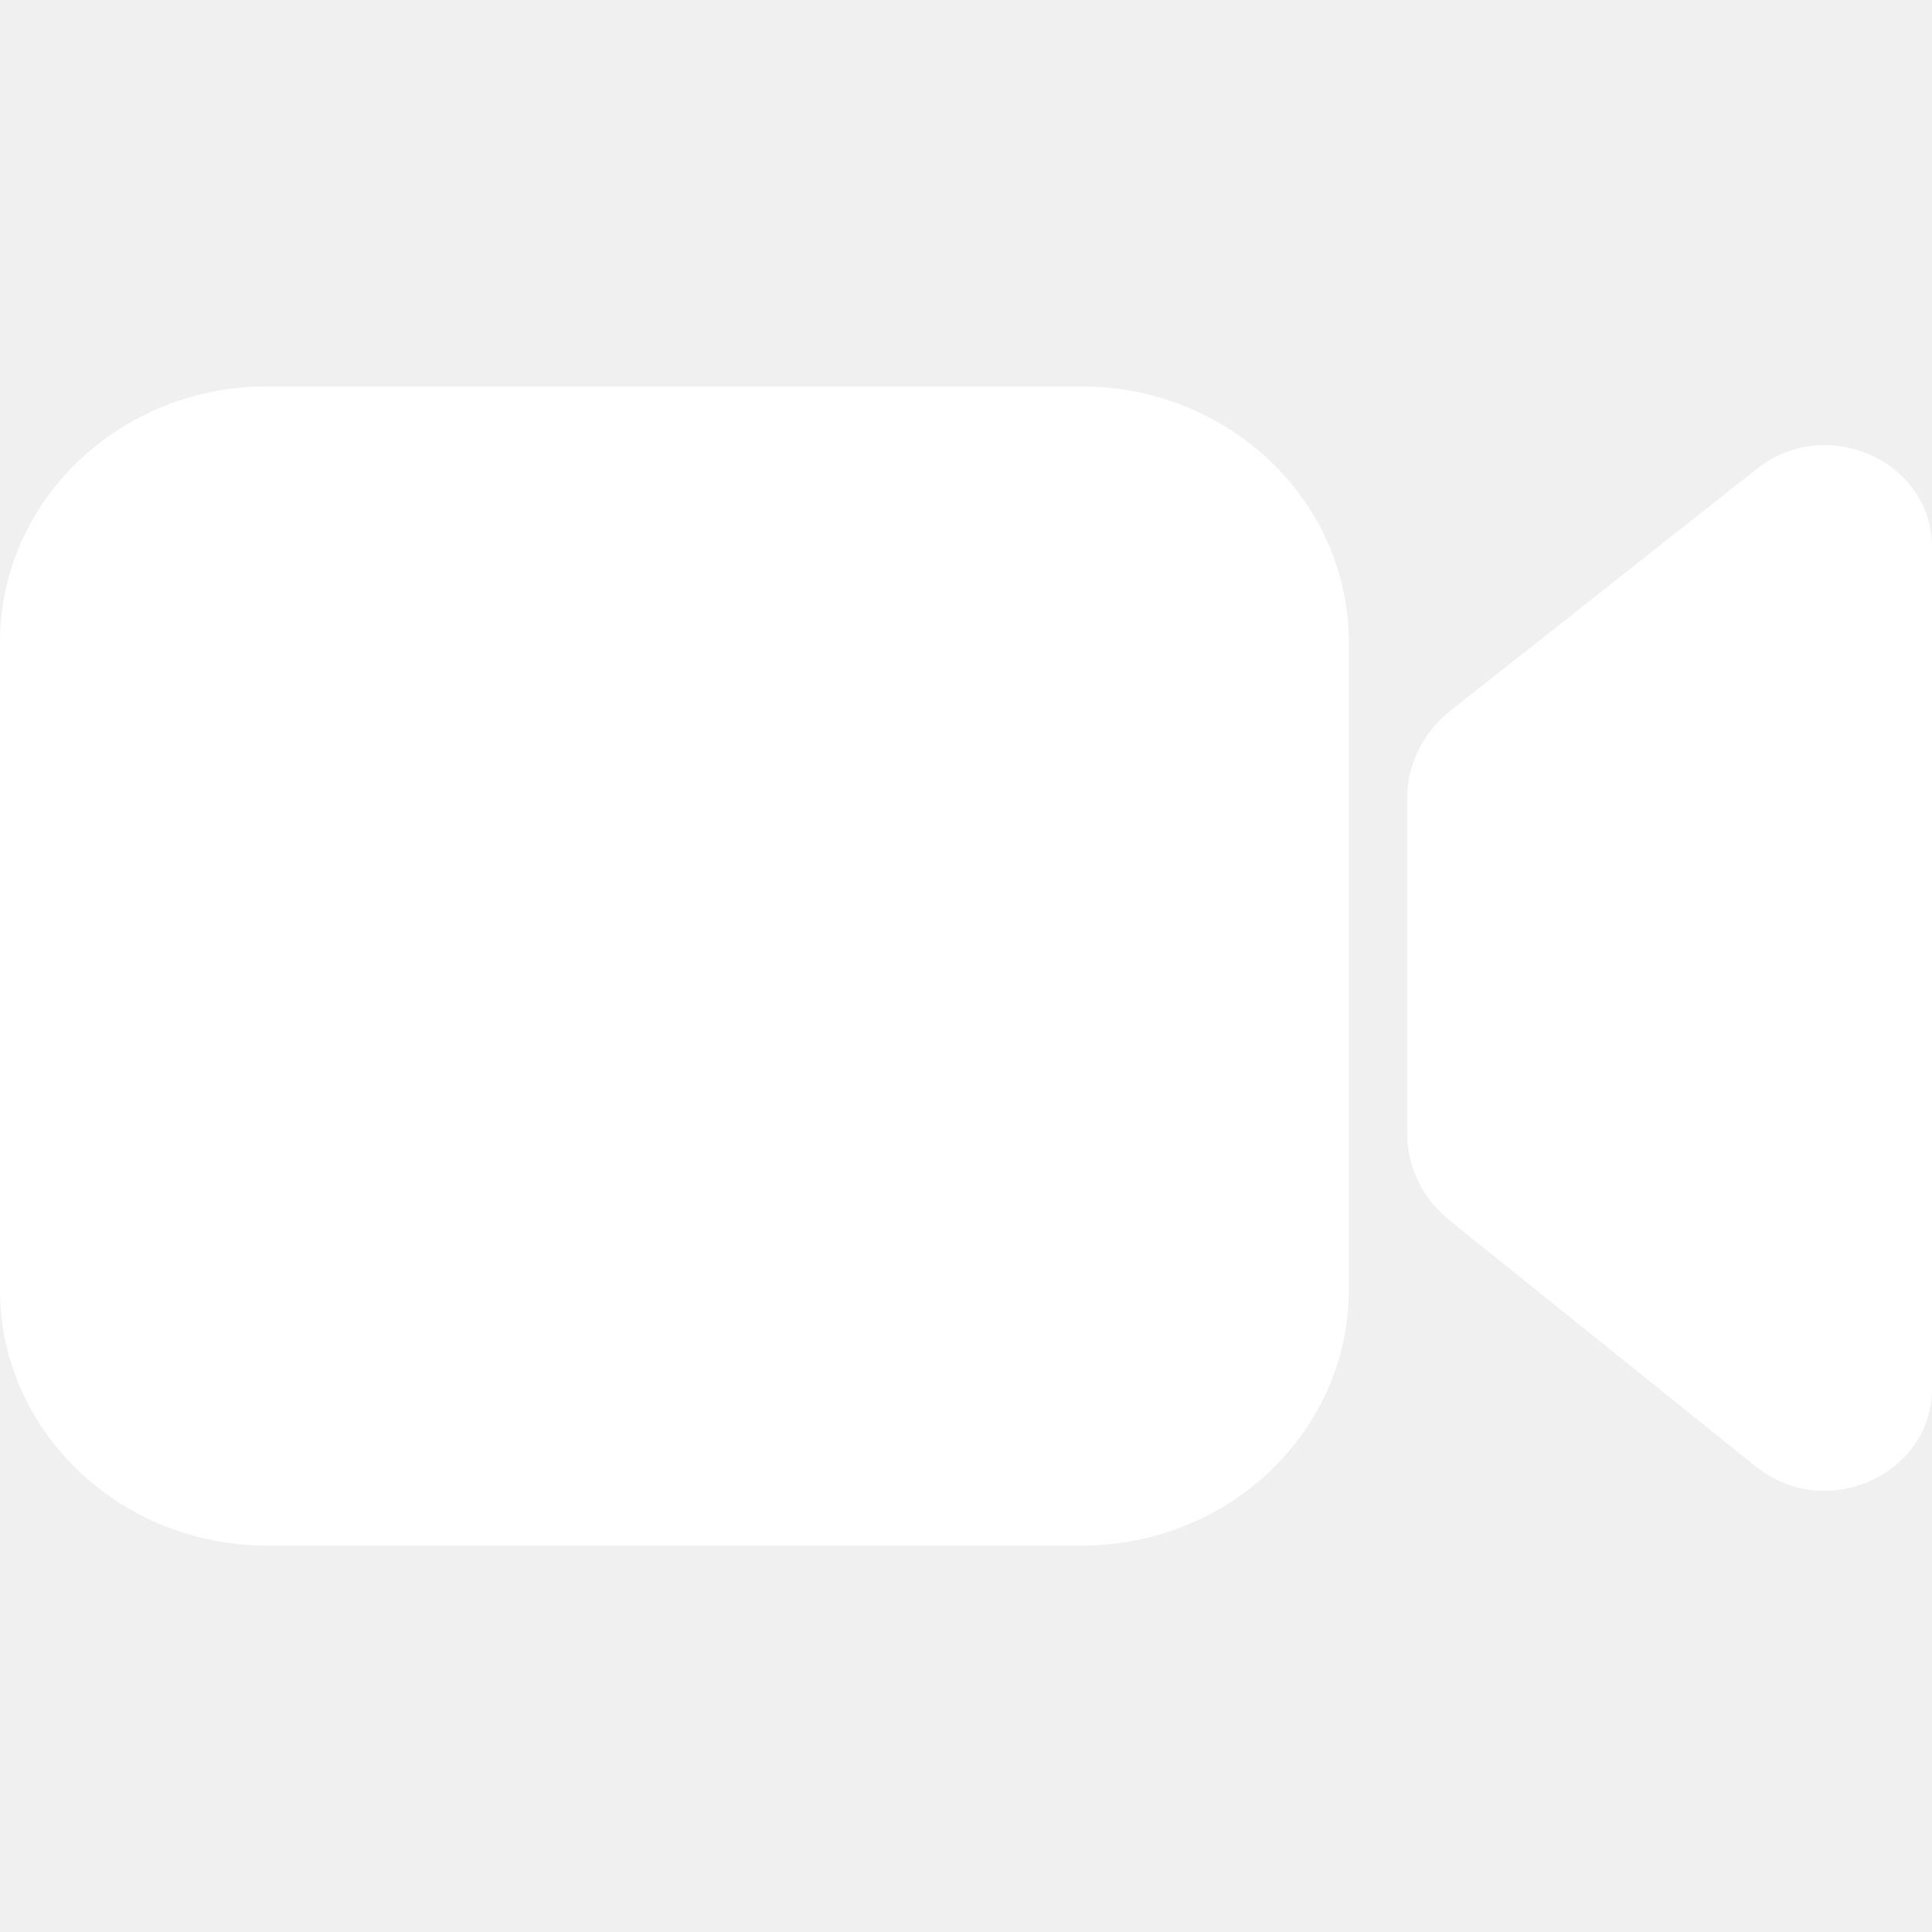
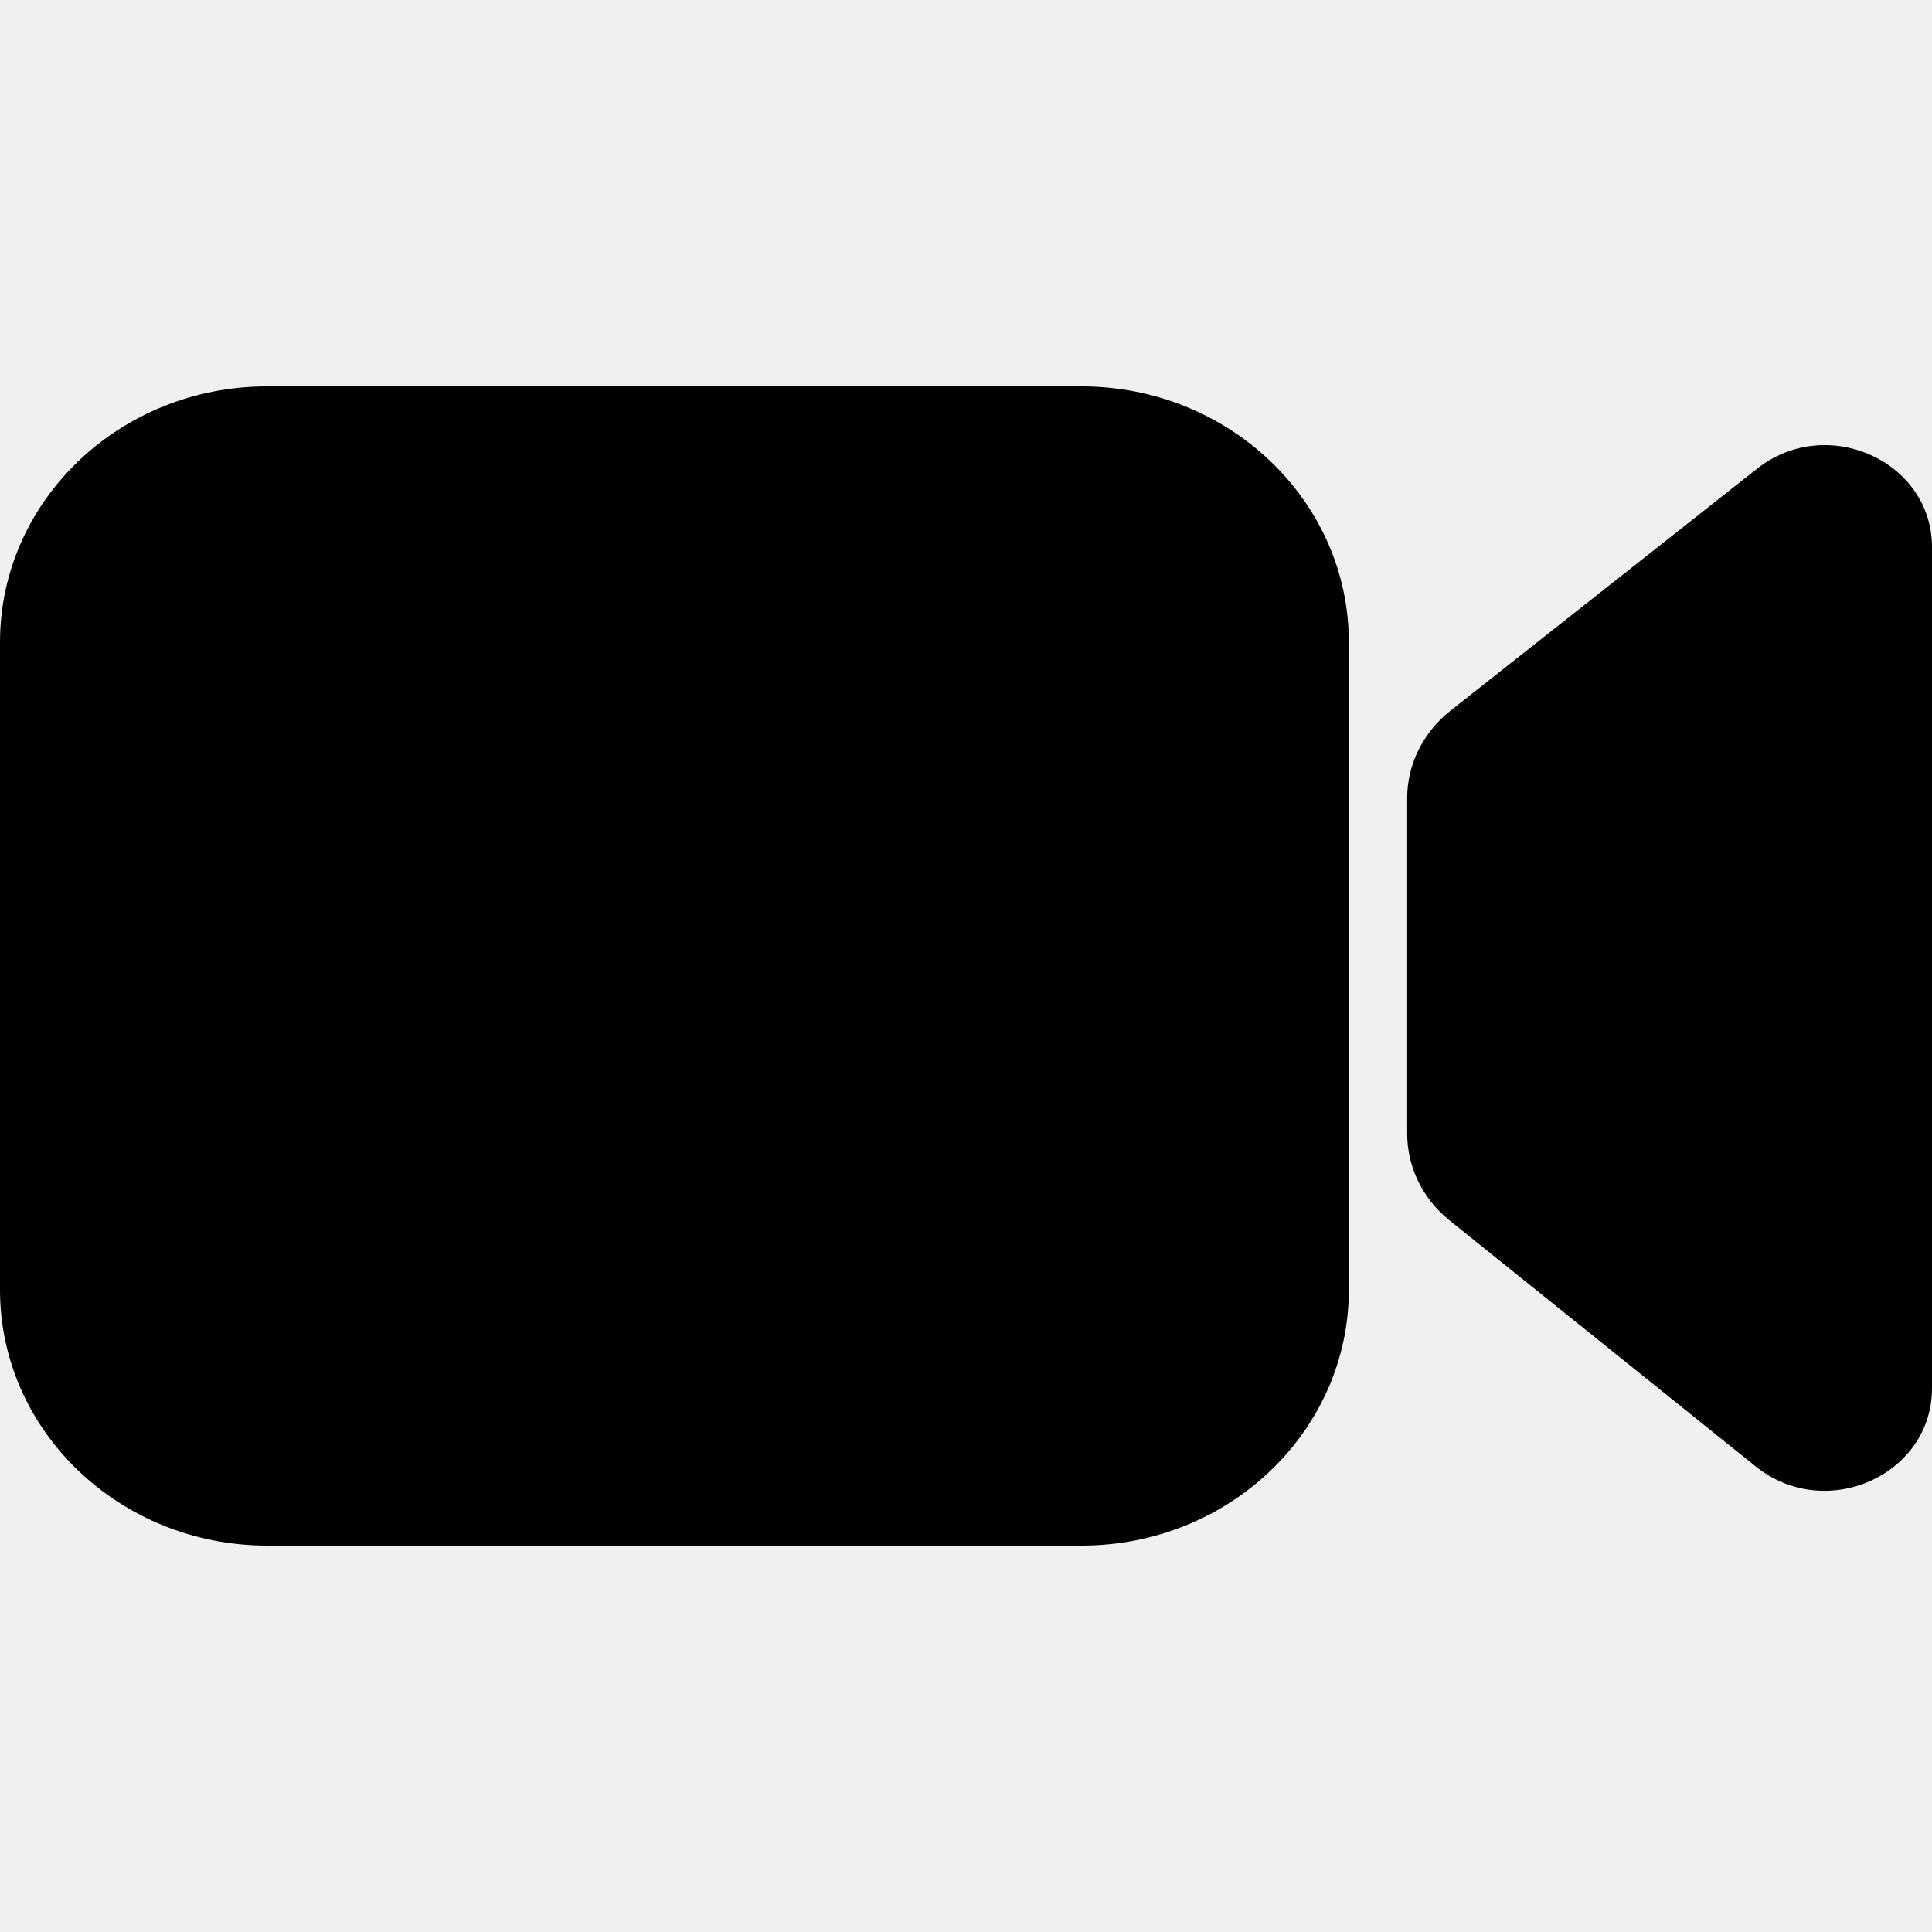
<svg xmlns="http://www.w3.org/2000/svg" width="40" height="40" viewBox="0 0 40 40" fill="none">
-   <path d="M0 13.296V26.704C0 29.632 2.484 32 5.533 32H22.393C25.452 32 27.926 29.623 27.926 26.704V13.296C27.926 10.368 25.442 8 22.393 8H5.543C2.484 7.991 0 10.368 0 13.296ZM36.375 9.707L30.026 14.718C29.46 15.168 29.134 15.829 29.134 16.526V23.465C29.134 24.162 29.451 24.814 30.007 25.264L36.356 30.366C37.804 31.523 40 30.541 40 28.742V11.341C40.01 9.551 37.823 8.56 36.375 9.707Z" fill="white" />
+   <path d="M0 13.296V26.704C0 29.632 2.484 32 5.533 32H22.393C25.452 32 27.926 29.623 27.926 26.704V13.296C27.926 10.368 25.442 8 22.393 8H5.543C2.484 7.991 0 10.368 0 13.296ZM36.375 9.707L30.026 14.718C29.46 15.168 29.134 15.829 29.134 16.526V23.465C29.134 24.162 29.451 24.814 30.007 25.264L36.356 30.366C37.804 31.523 40 30.541 40 28.742V11.341C40.01 9.551 37.823 8.56 36.375 9.707Z" fill="black" />
</svg>
